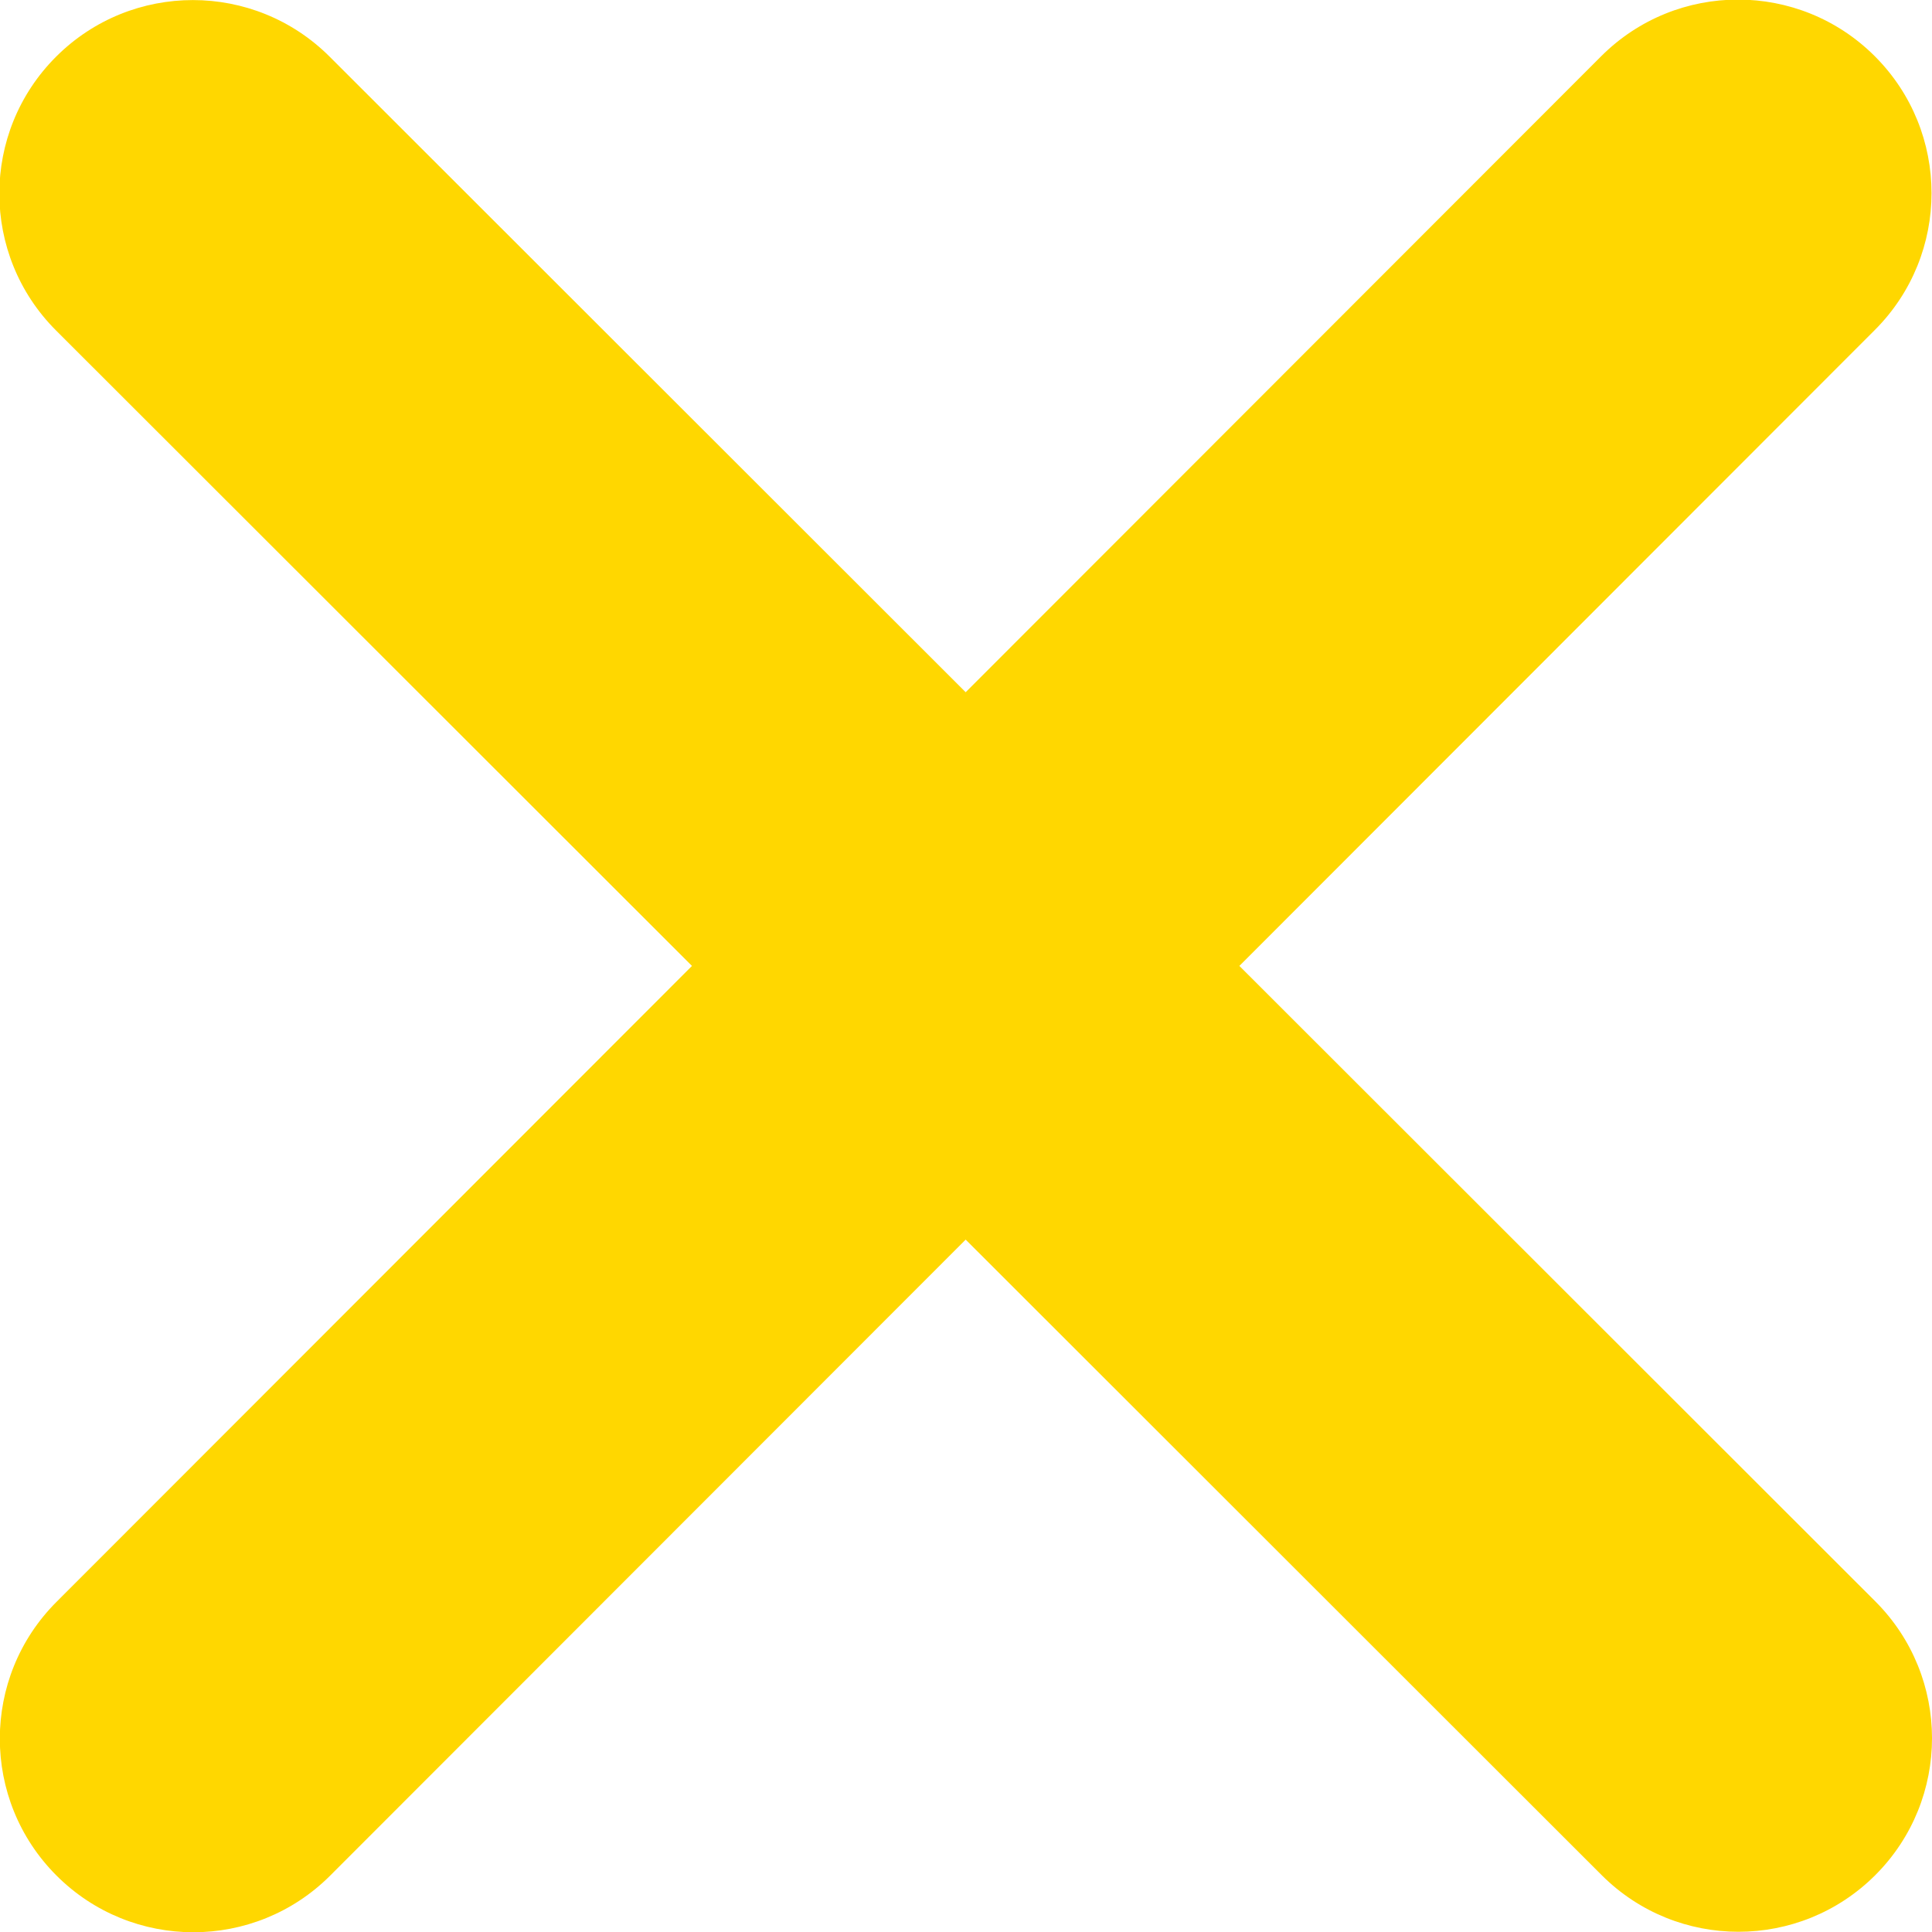
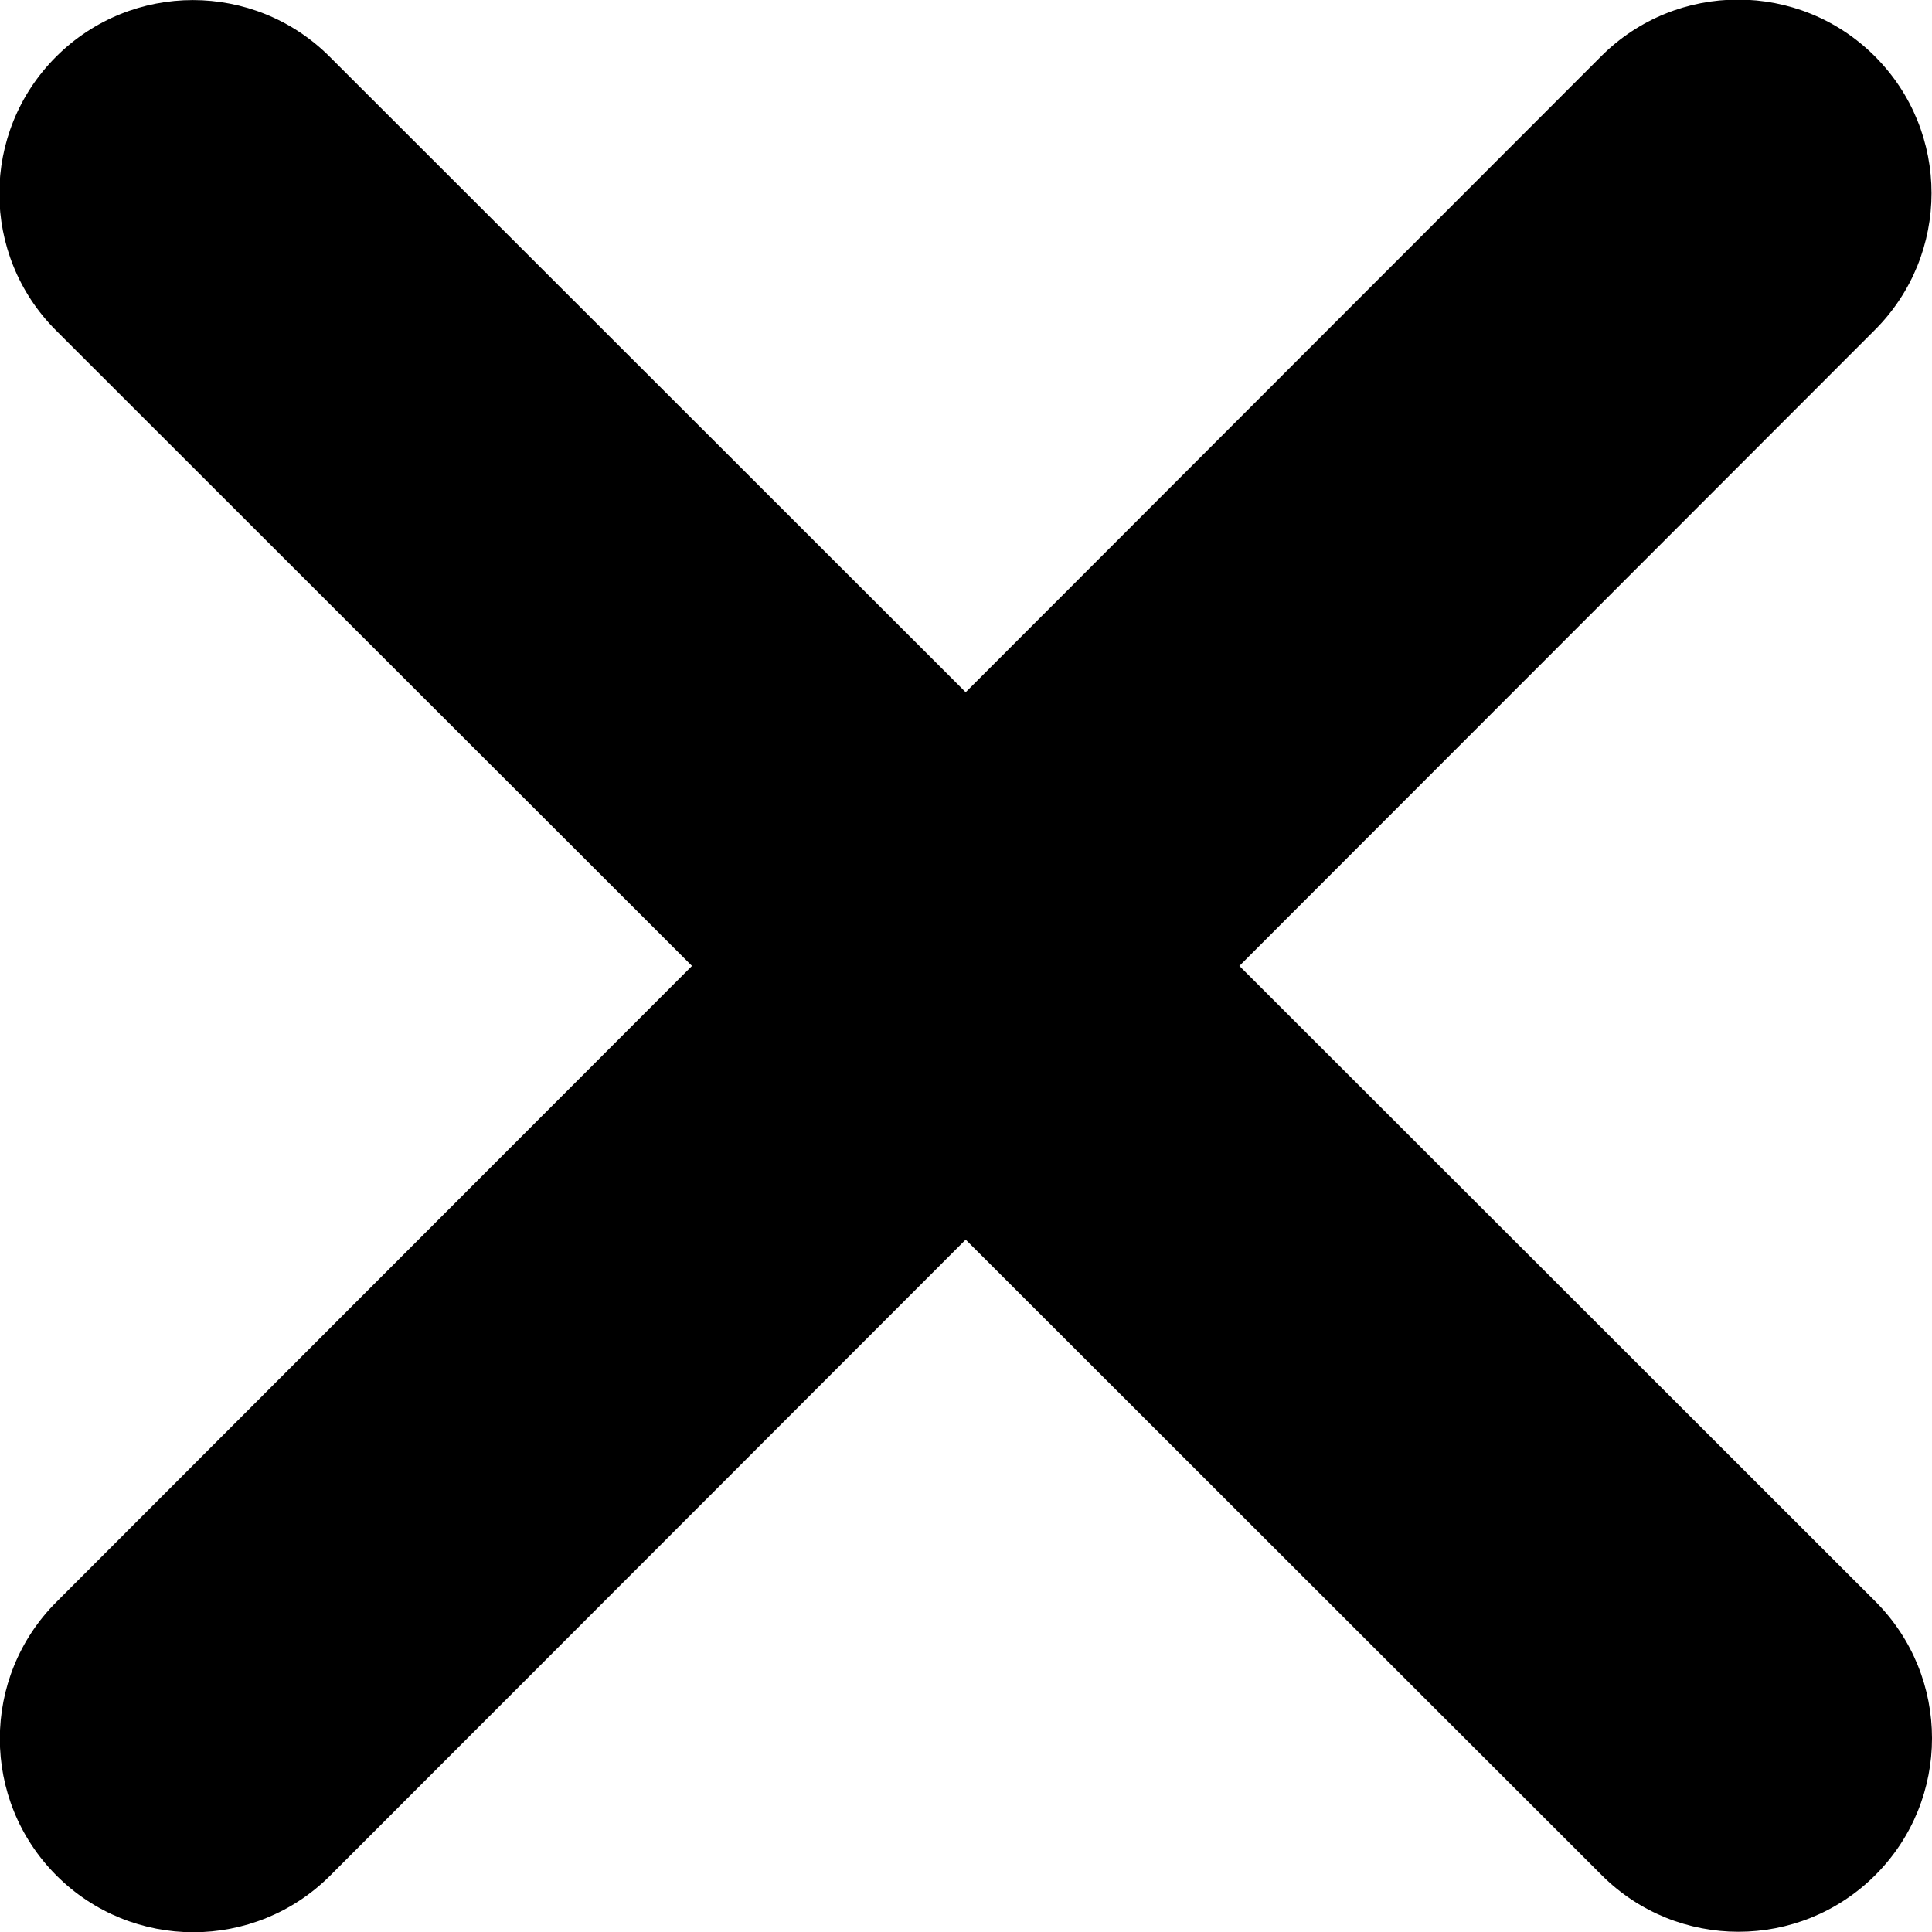
<svg xmlns="http://www.w3.org/2000/svg" viewBox="0 0 24 24">
-   <path id="xmark-solid" d="M55.215,100.024a2.4,2.4,0,1,0-3.4-3.4l-7.894,7.9-7.9-7.894a2.4,2.4,0,0,0-3.4,3.4l7.9,7.894-7.894,7.9a2.4,2.4,0,1,0,3.4,3.4l7.894-7.9,7.9,7.894a2.4,2.4,0,0,0,3.4-3.4l-7.9-7.894Z" transform="translate(-31.925 -95.925)" fill="gold" />
+   <path id="xmark-solid" d="M55.215,100.024a2.4,2.4,0,1,0-3.4-3.4l-7.894,7.9-7.9-7.894a2.4,2.4,0,0,0-3.4,3.4l7.9,7.894-7.894,7.9a2.4,2.4,0,1,0,3.4,3.4l7.894-7.9,7.9,7.894a2.4,2.4,0,0,0,3.4-3.4l-7.9-7.894Z" transform="translate(-31.925 -95.925)" />
</svg>
